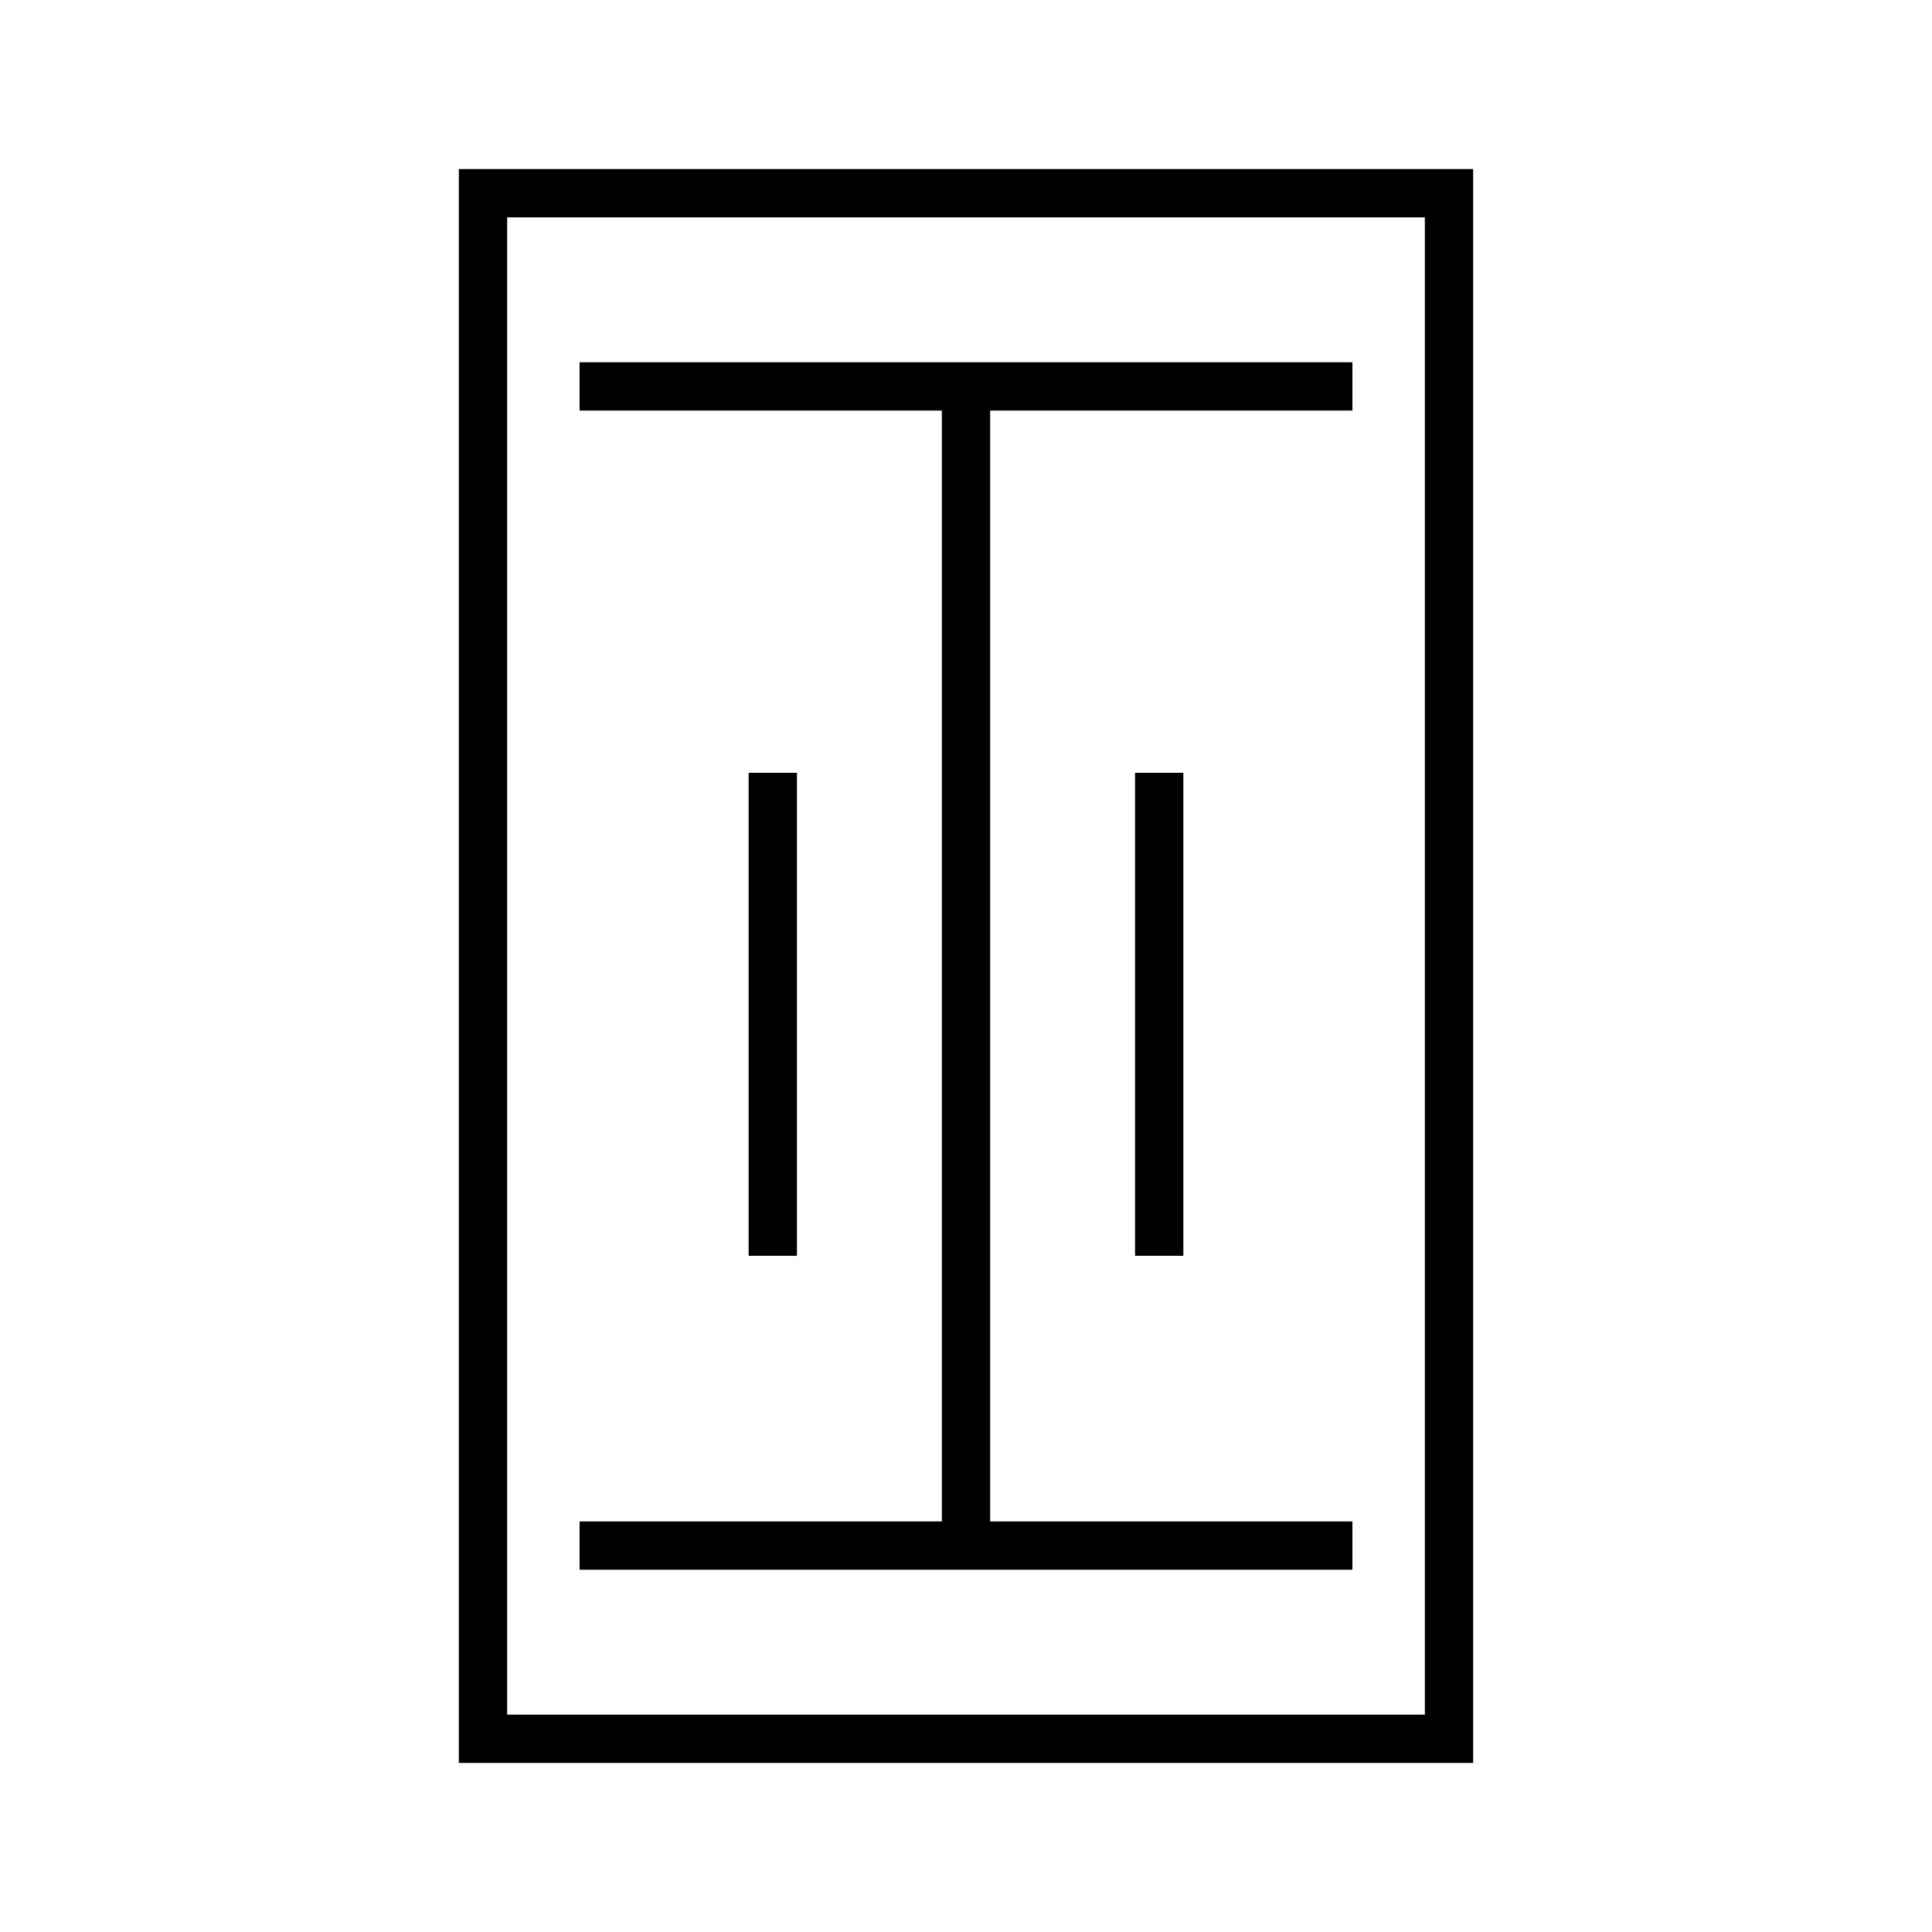
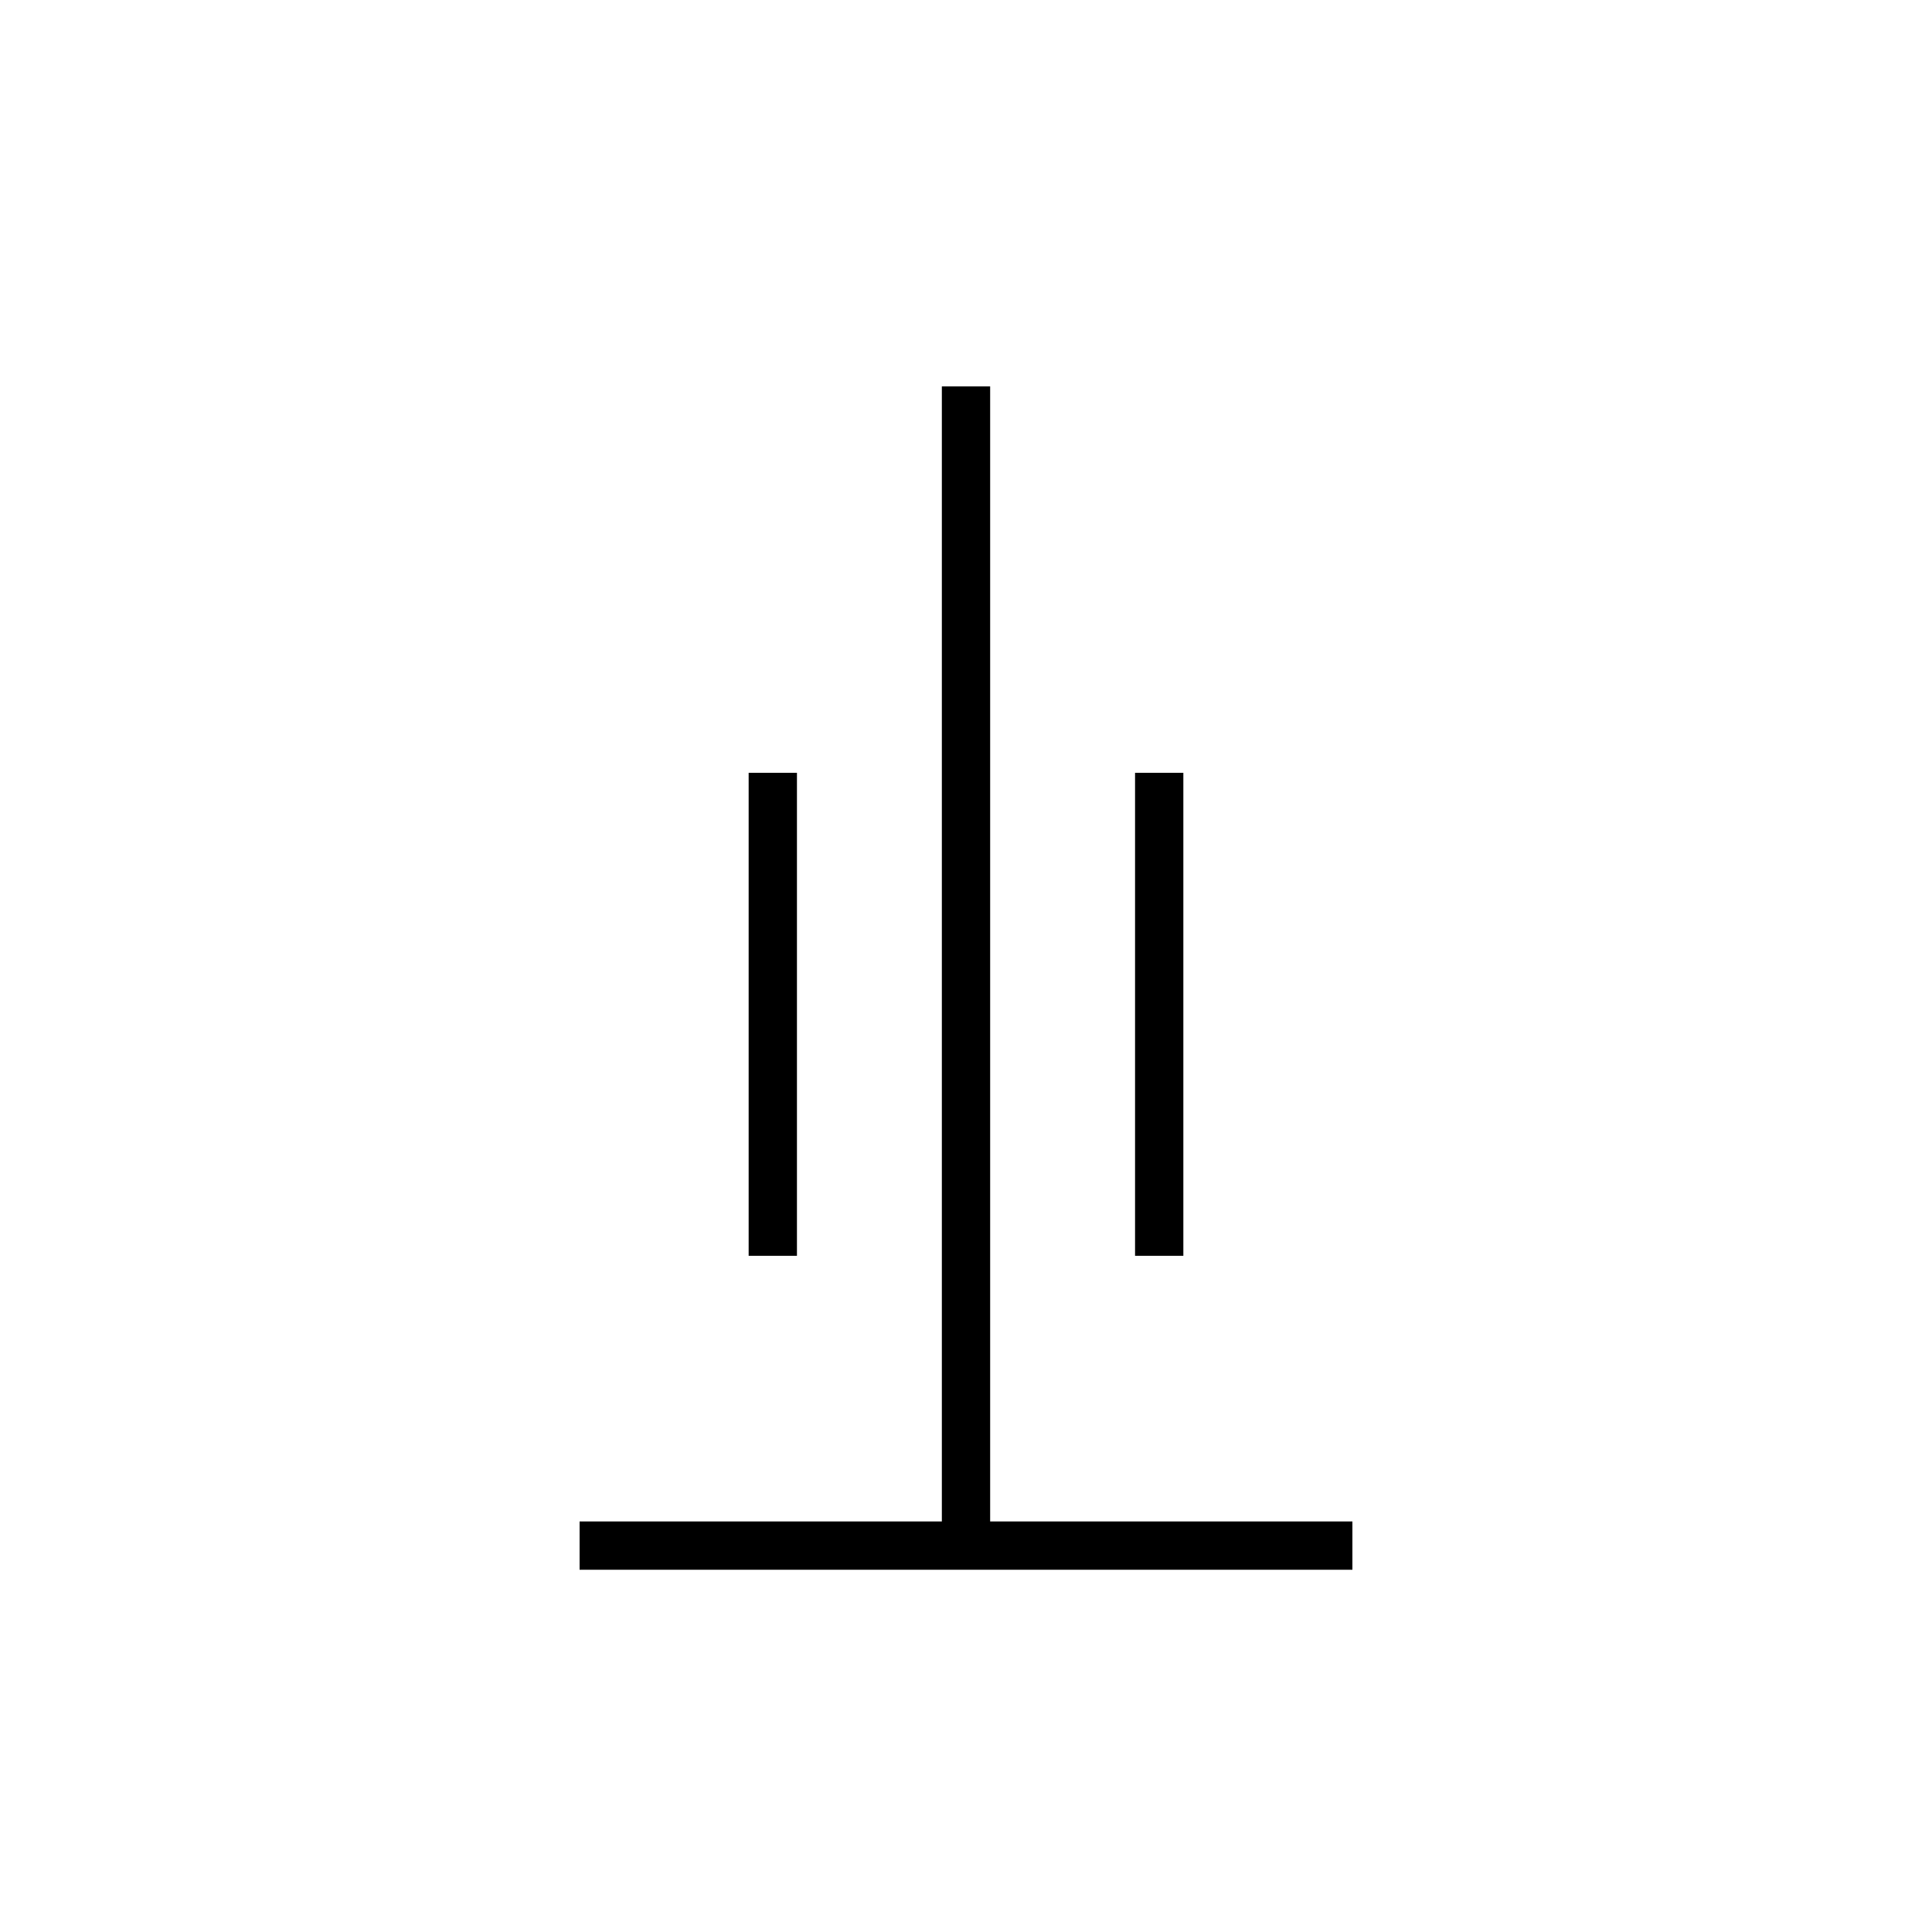
<svg xmlns="http://www.w3.org/2000/svg" width="200" height="200">
-   <rect x="50" y="20" width="100" height="160" stroke="black" fill="none" stroke-width="5" />
-   <line x1="60" y1="40" x2="140" y2="40" stroke="black" stroke-width="5" />
  <line x1="60" y1="160" x2="140" y2="160" stroke="black" stroke-width="5" />
  <line x1="100" y1="40" x2="100" y2="160" stroke="black" stroke-width="5" />
  <line x1="80" y1="80" x2="80" y2="130" stroke="black" stroke-width="5" />
  <line x1="120" y1="80" x2="120" y2="130" stroke="black" stroke-width="5" />
</svg>
